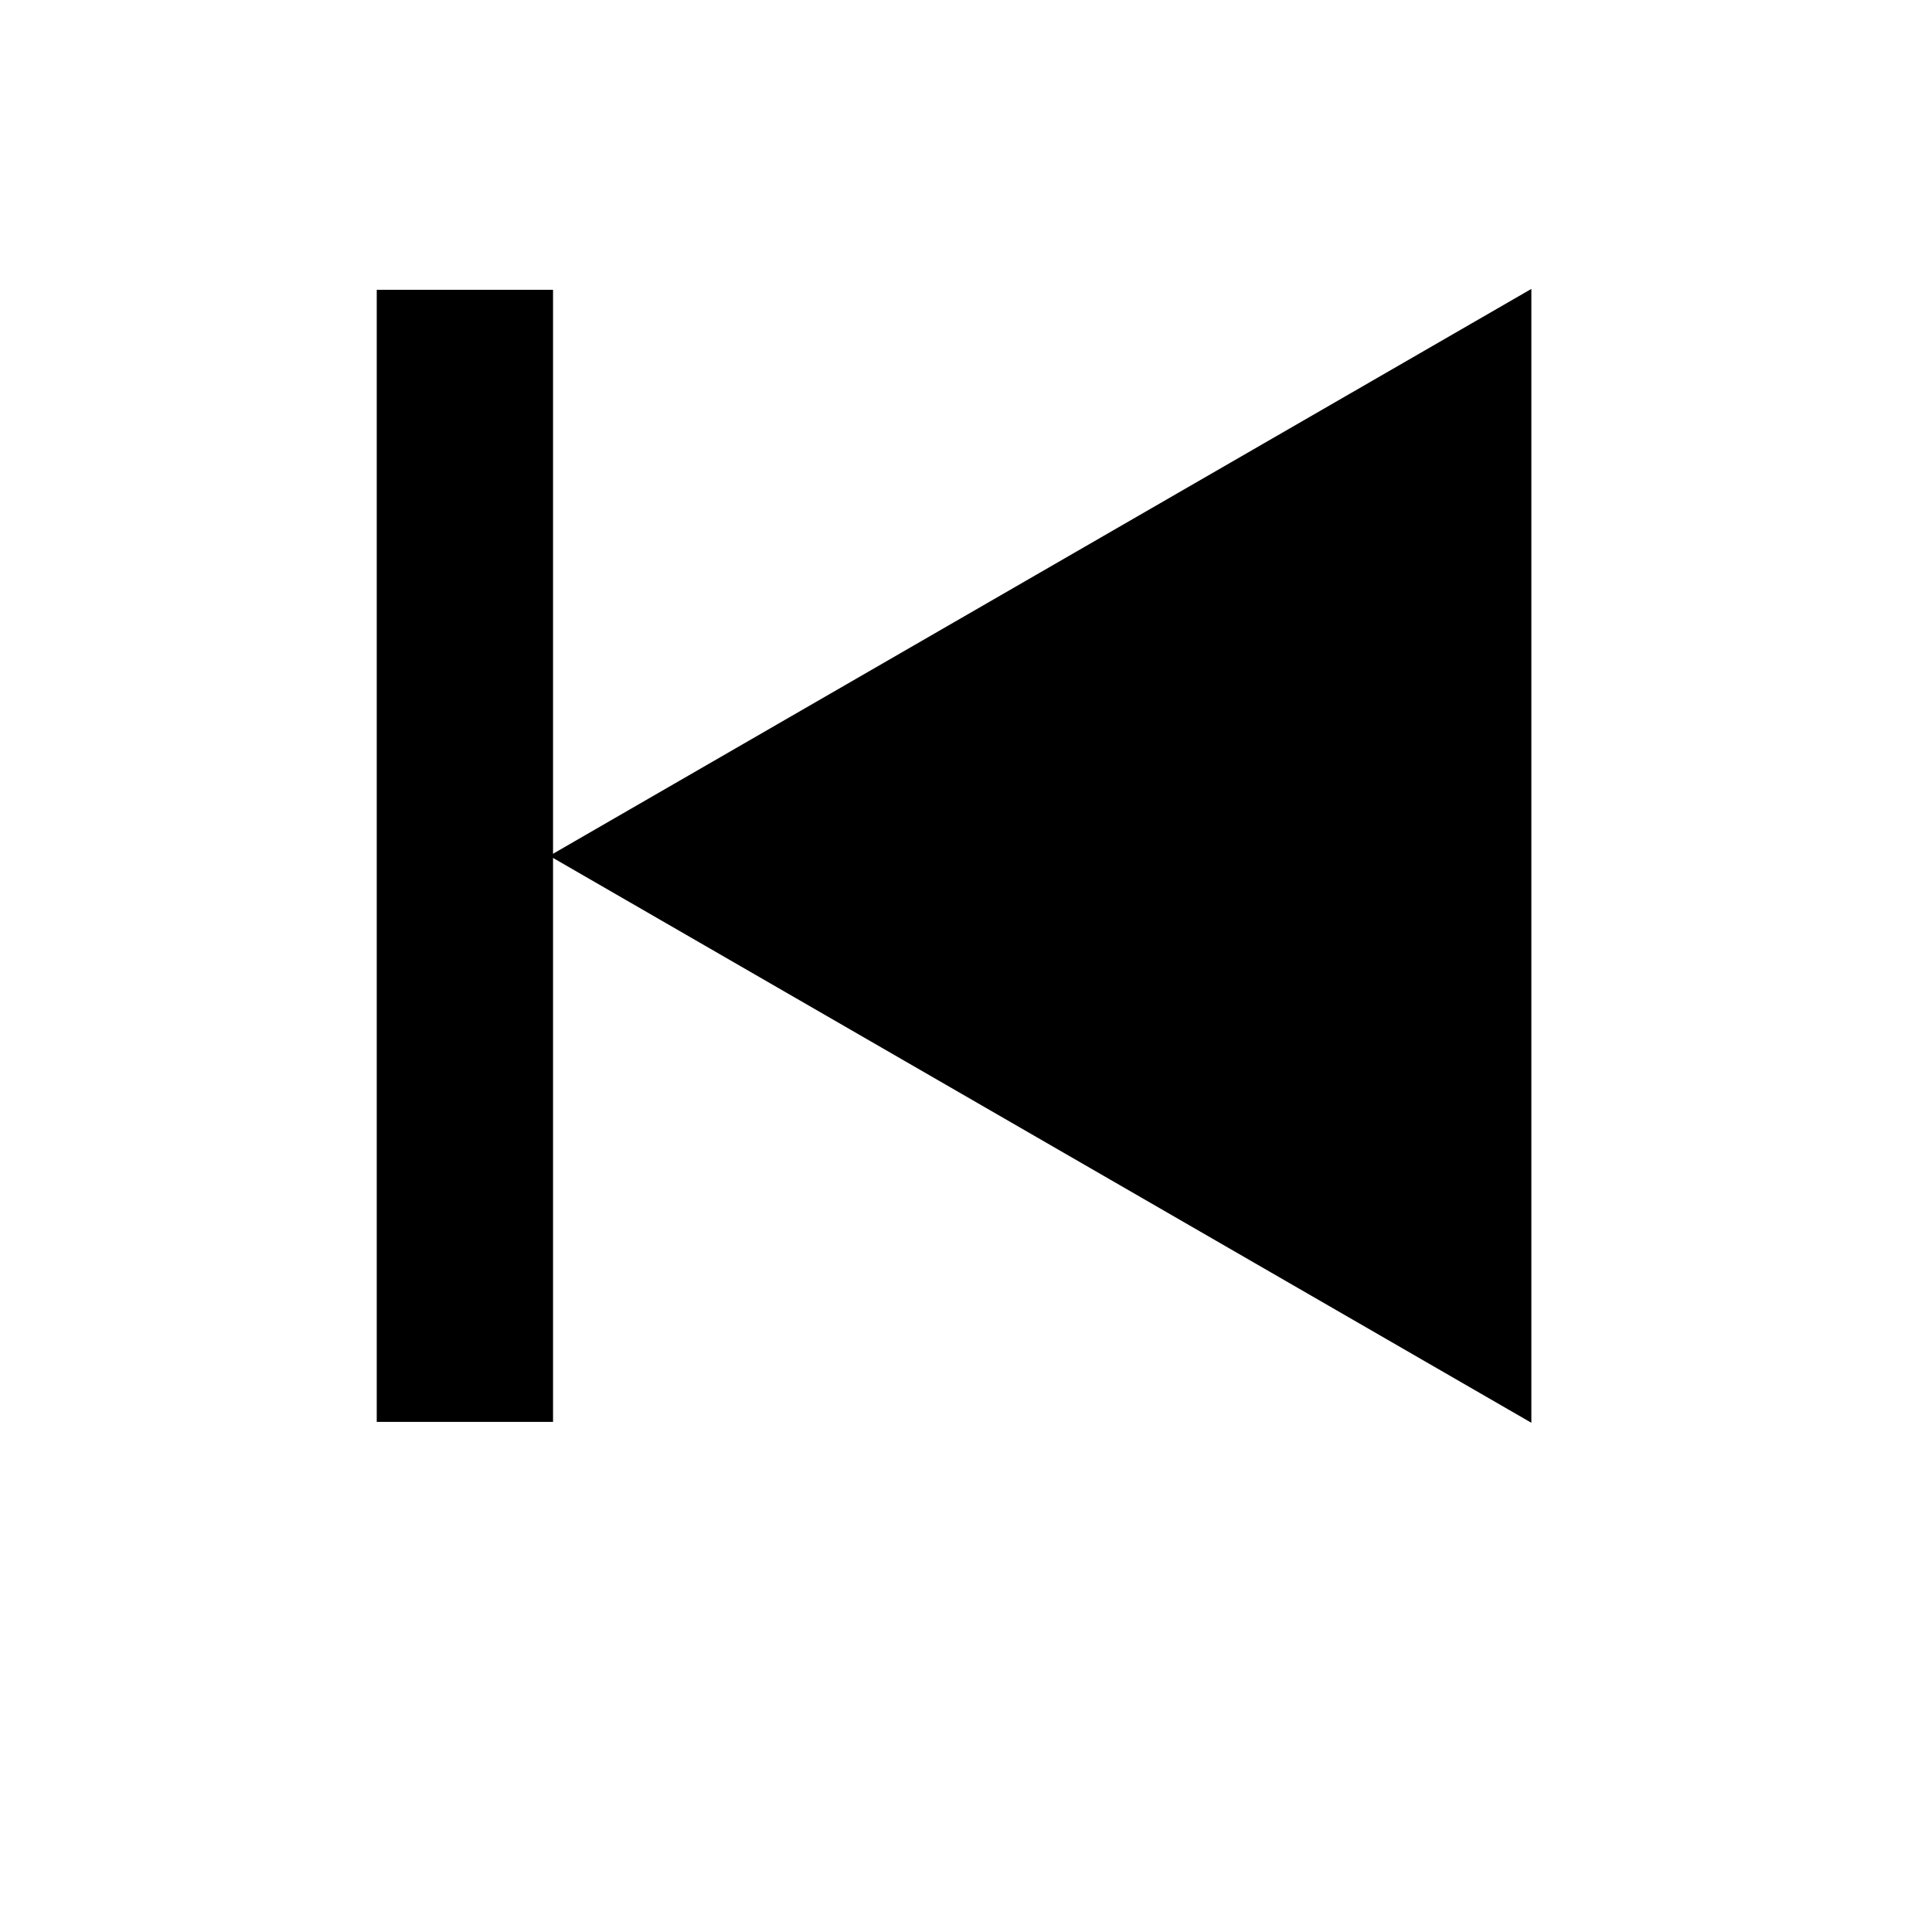
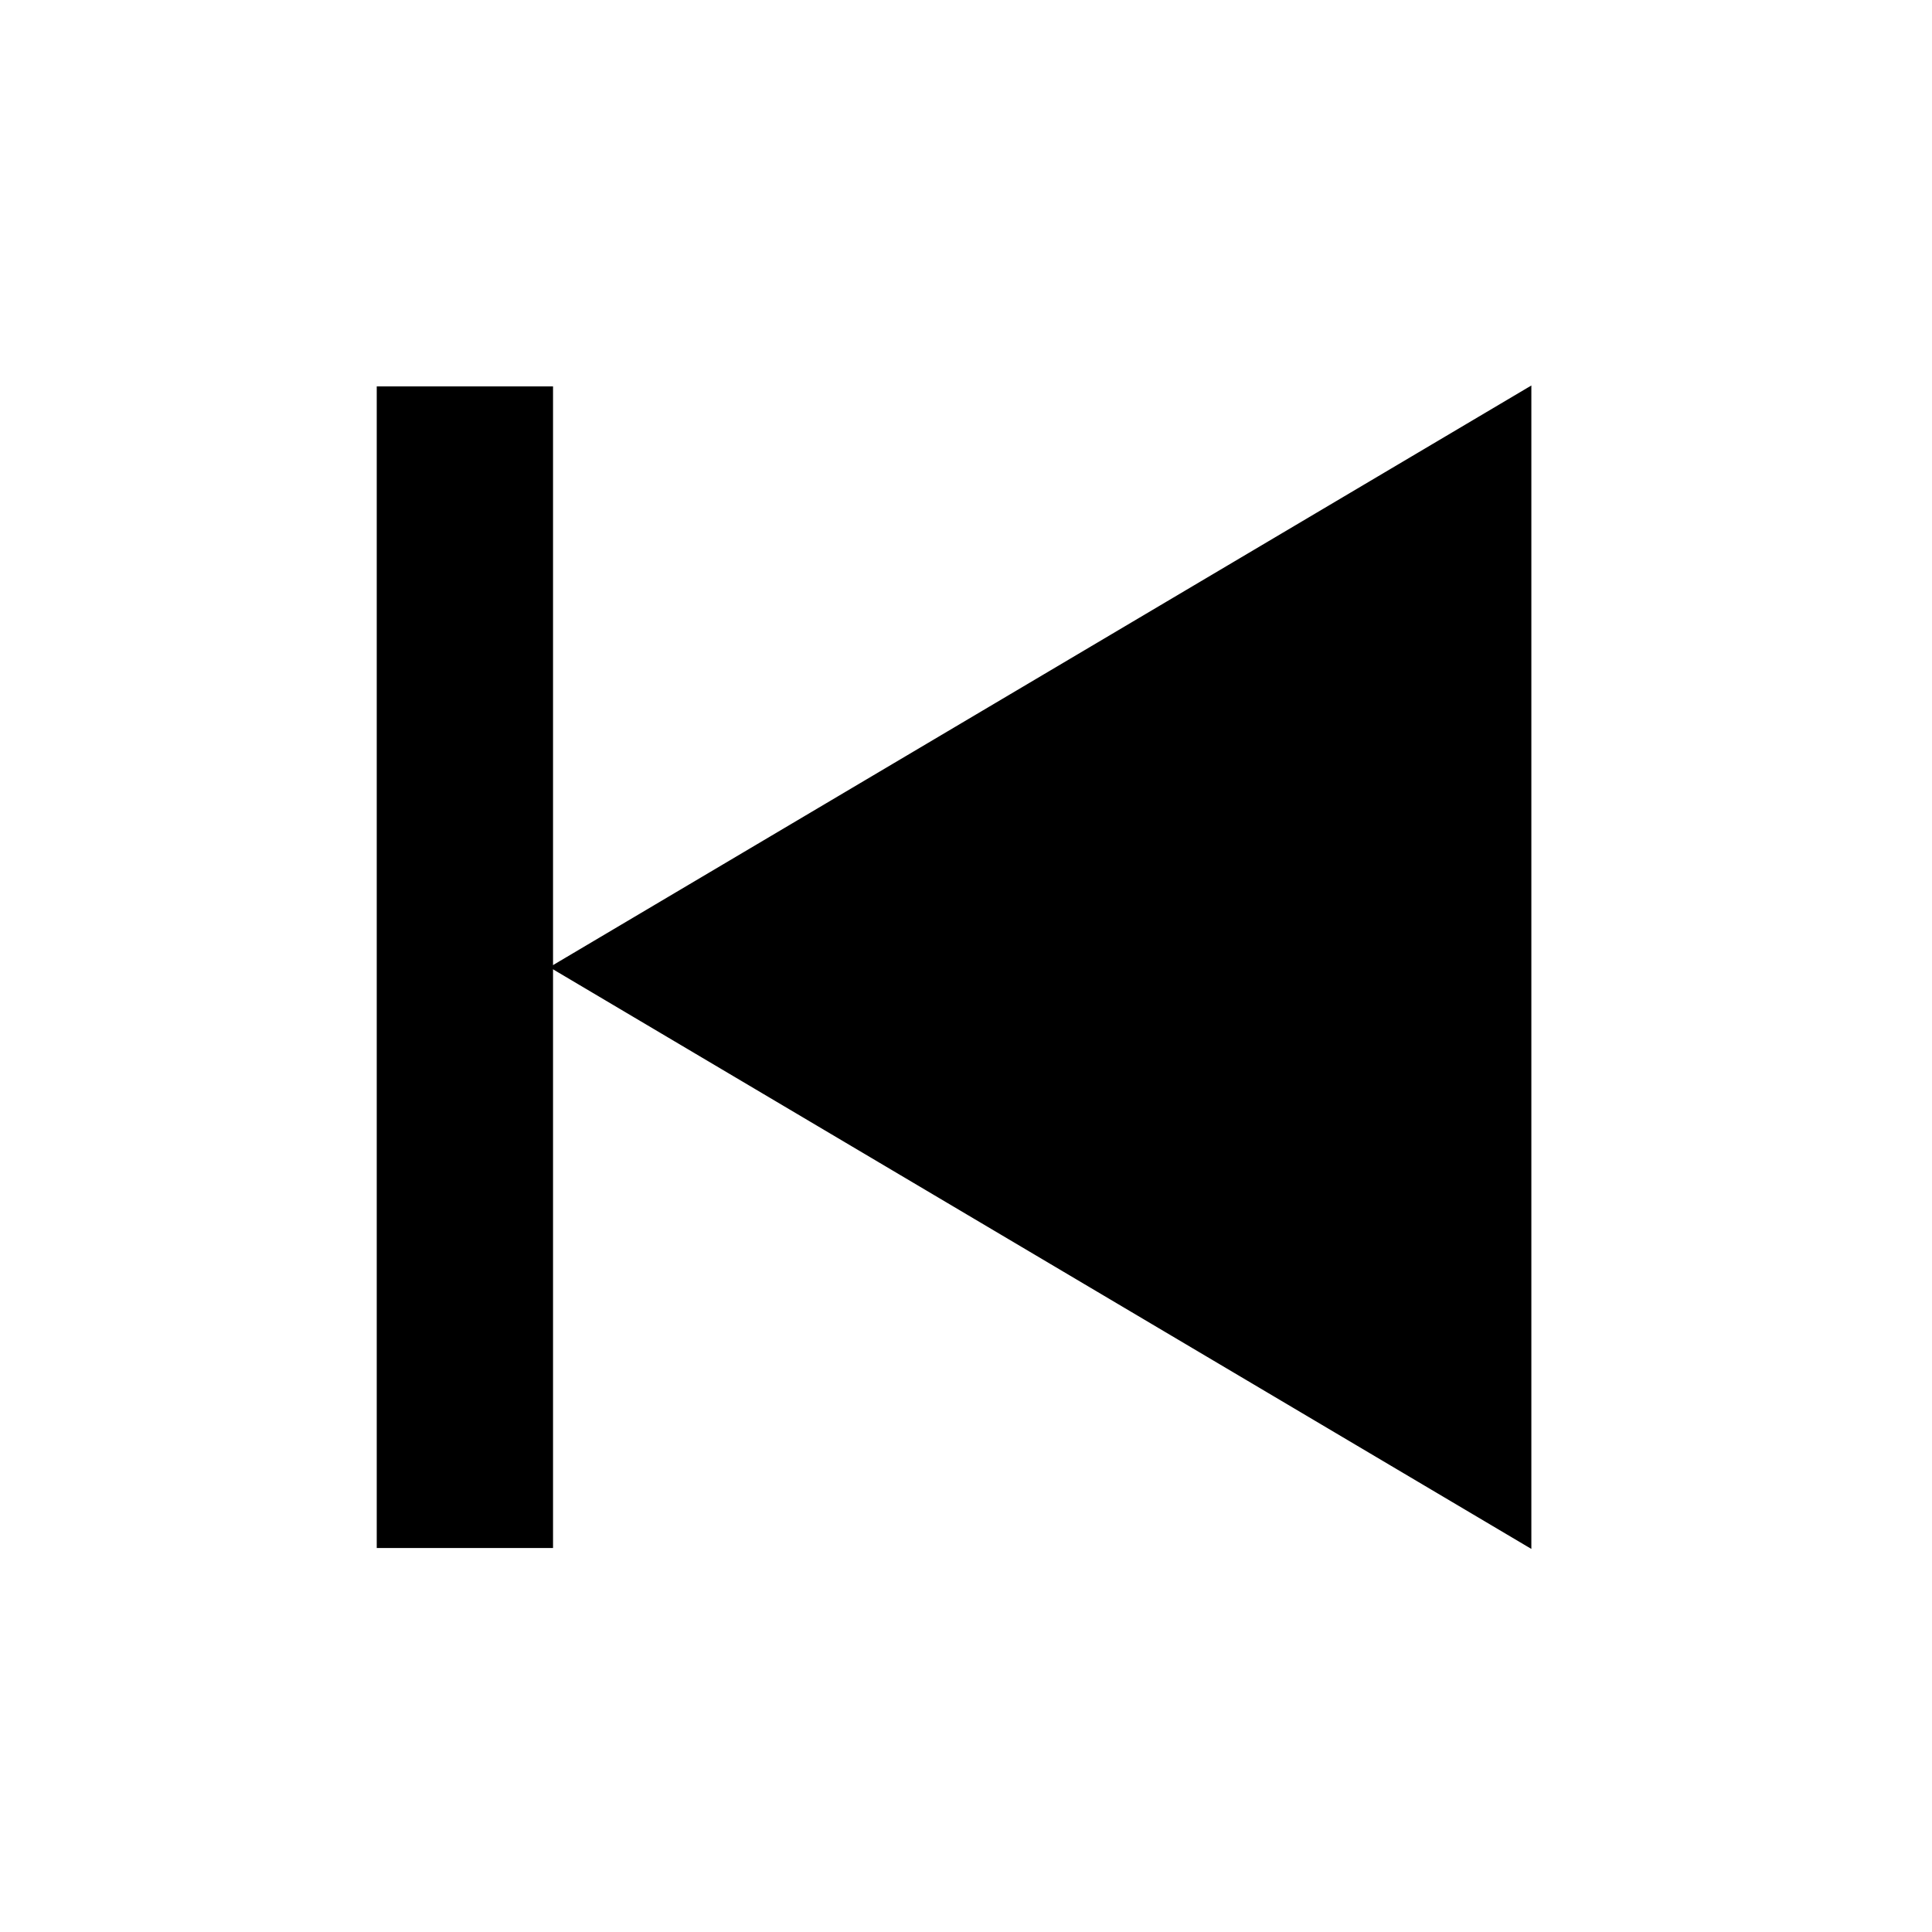
<svg xmlns="http://www.w3.org/2000/svg" version="1.1" x="0" y="0" width="800" height="800" viewBox="0, 0, 800, 800">
  <g id="prev" transform="translate(0, 0)">
    <g>
-       <path d="M633.603,120.5 L431.051,237.443 L228.5,354.386 L431.051,471.329 L633.603,588.272 L633.603,354.386 z" fill="#000000" />
-       <path d="M633.603,120.5 L431.051,237.443 L228.5,354.386 L431.051,471.329 L633.603,588.272 L633.603,354.386 z" fill-opacity="0" stroke="#000000" stroke-width="1" />
+       <path d="M633.603,160.5 L431.051,280.5 L228.5,400.5 L431.051,520.5 L633.603,640.5 L633.603,400.5 z" fill="#000000" />
+       <path d="M633.603,160.5 L431.051,280.5 L228.5,400.5 L431.051,520.5 L633.603,640.5 L633.603,400.5 z" fill-opacity="0" stroke="#000000" stroke-width="1" />
    </g>
    <g>
-       <path d="M228.5,120.5 L156.5,120.5 L156.5,588.272 L228.5,588.272 L228.5,120.5 z" fill="#000000" />
-       <path d="M228.5,120.5 L156.5,120.5 L156.5,588.272 L228.5,588.272 L228.5,120.5 z" fill-opacity="0" stroke="#000000" stroke-width="1" />
+       <path d="M228.5,160.5 L156.5,160.5 L156.5,640.5 L228.5,640.5 L228.5,160.5 z" fill="#000000" />
+       <path d="M228.5,160.5 L156.5,160.5 L156.5,640.5 L228.5,640.5 L228.5,160.5 z" fill-opacity="0" stroke="#000000" stroke-width="1" />
    </g>
  </g>
</svg>
